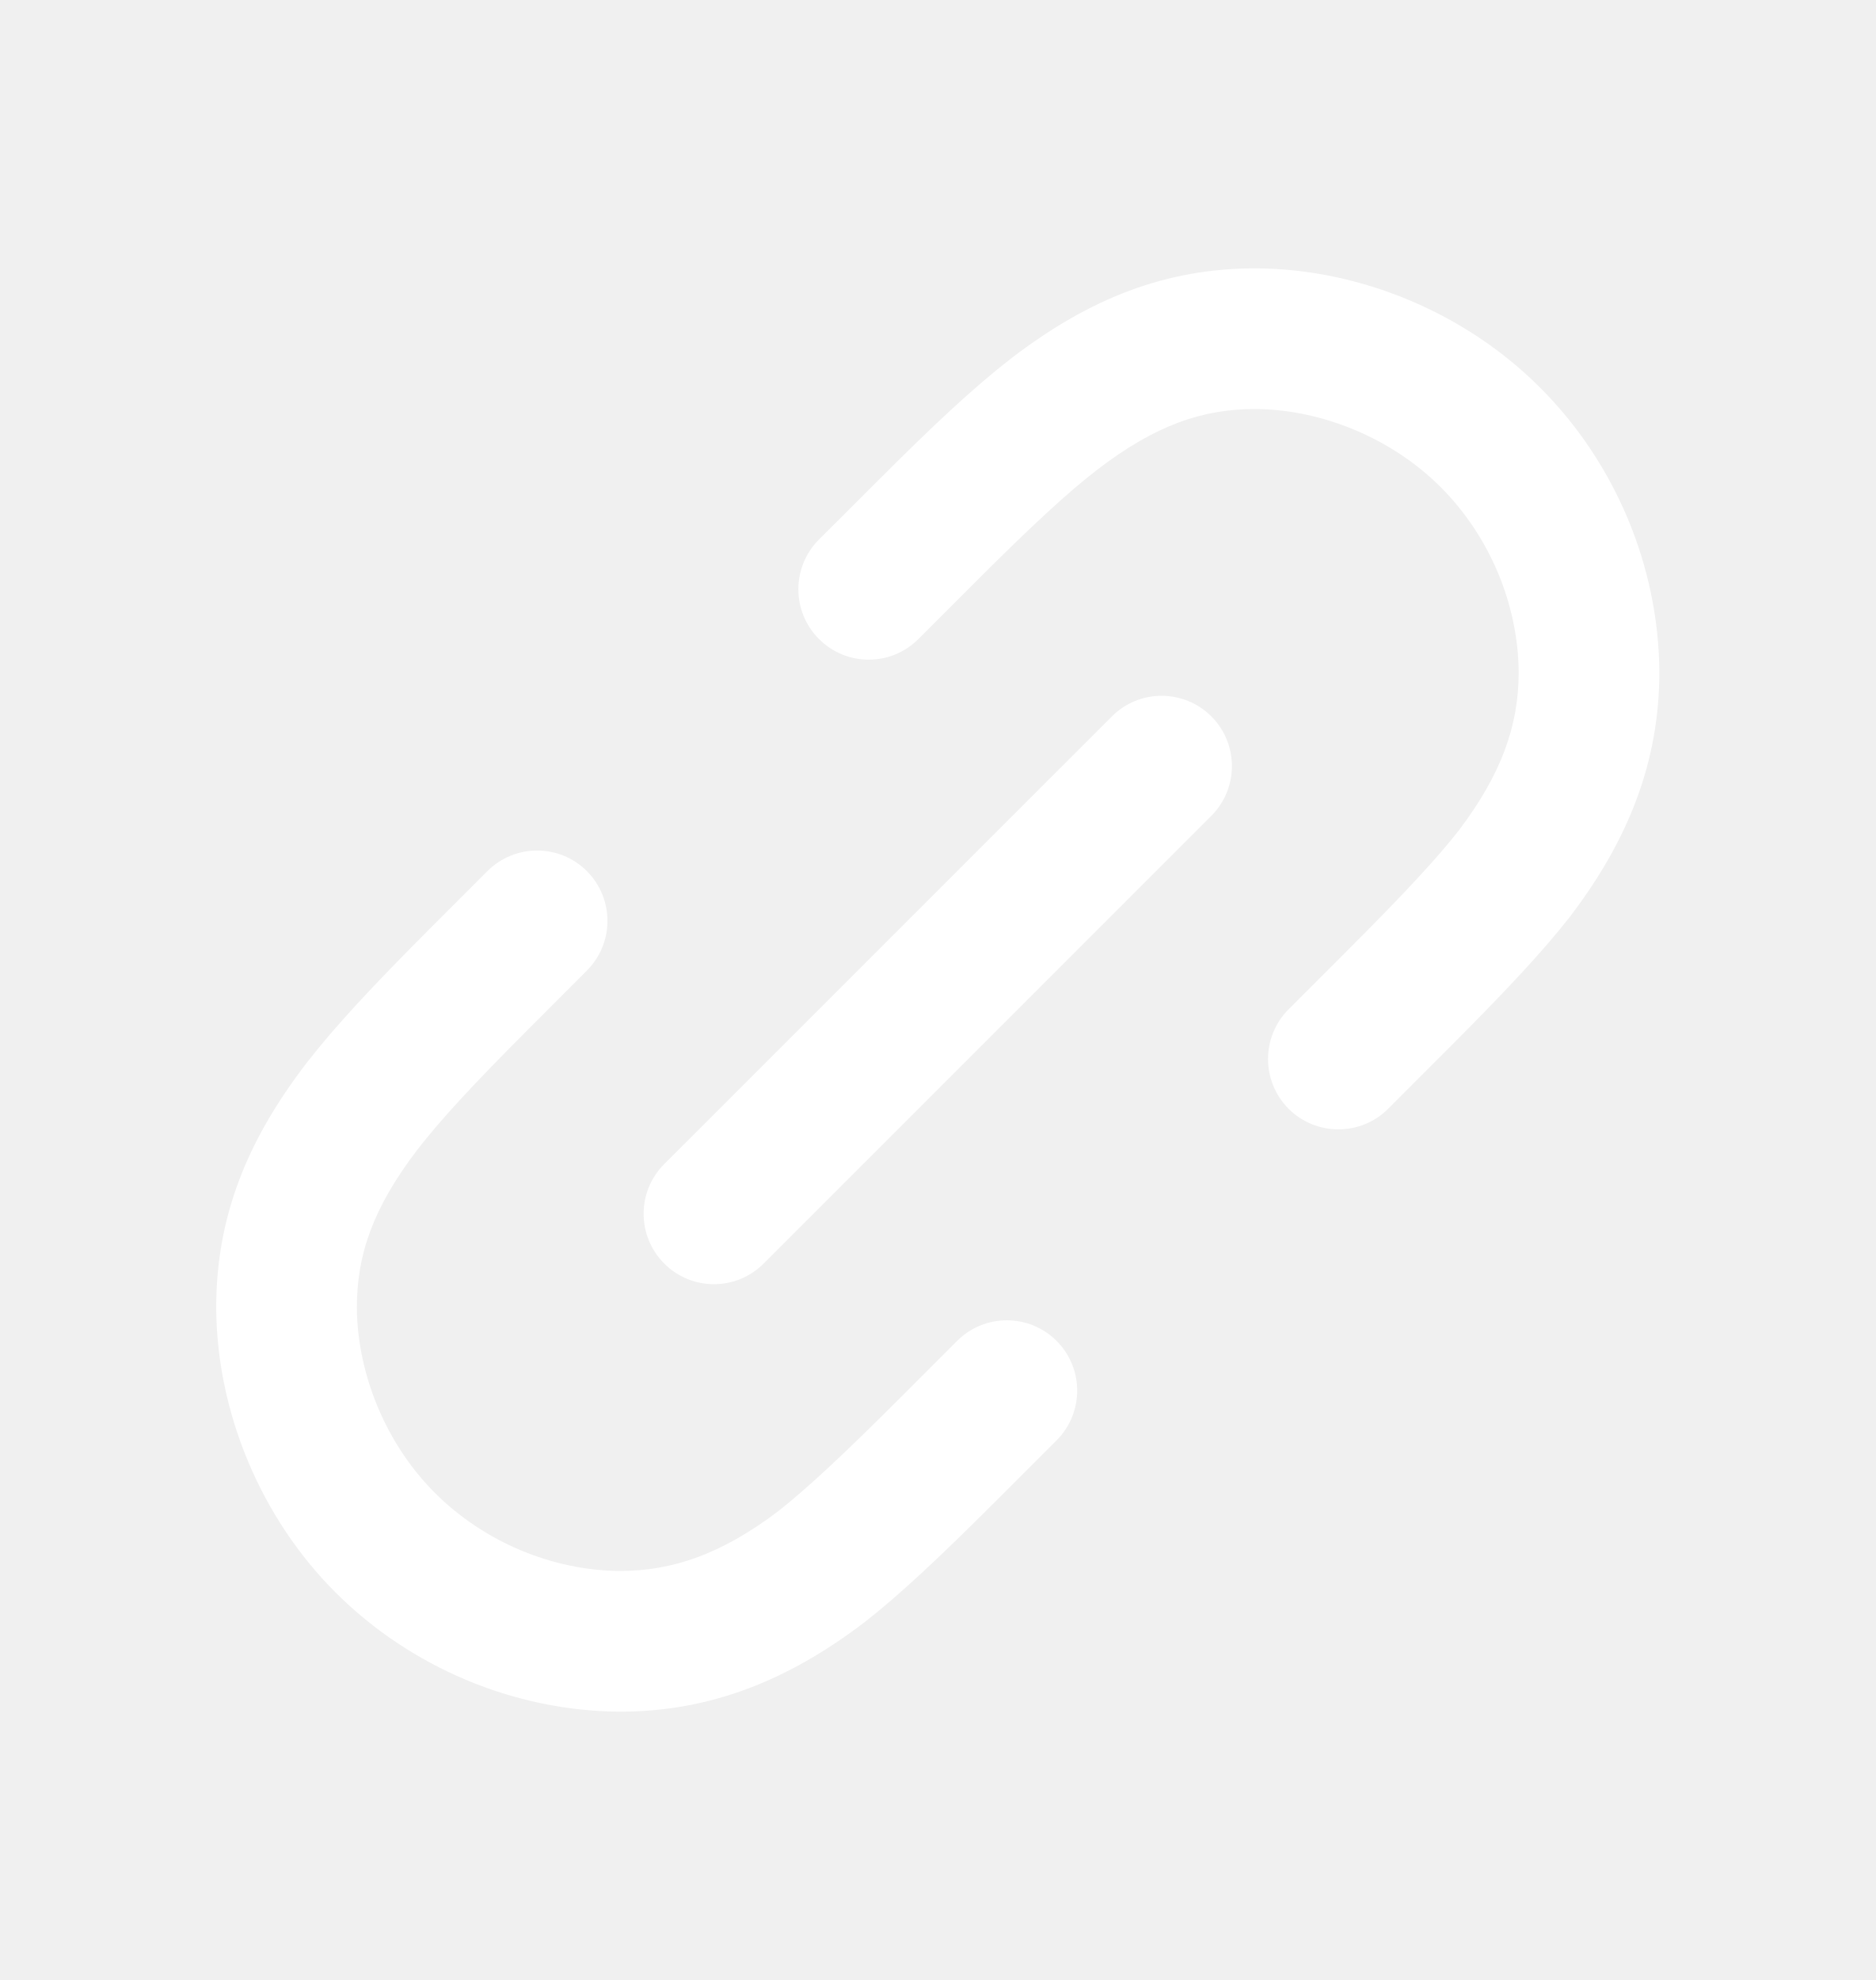
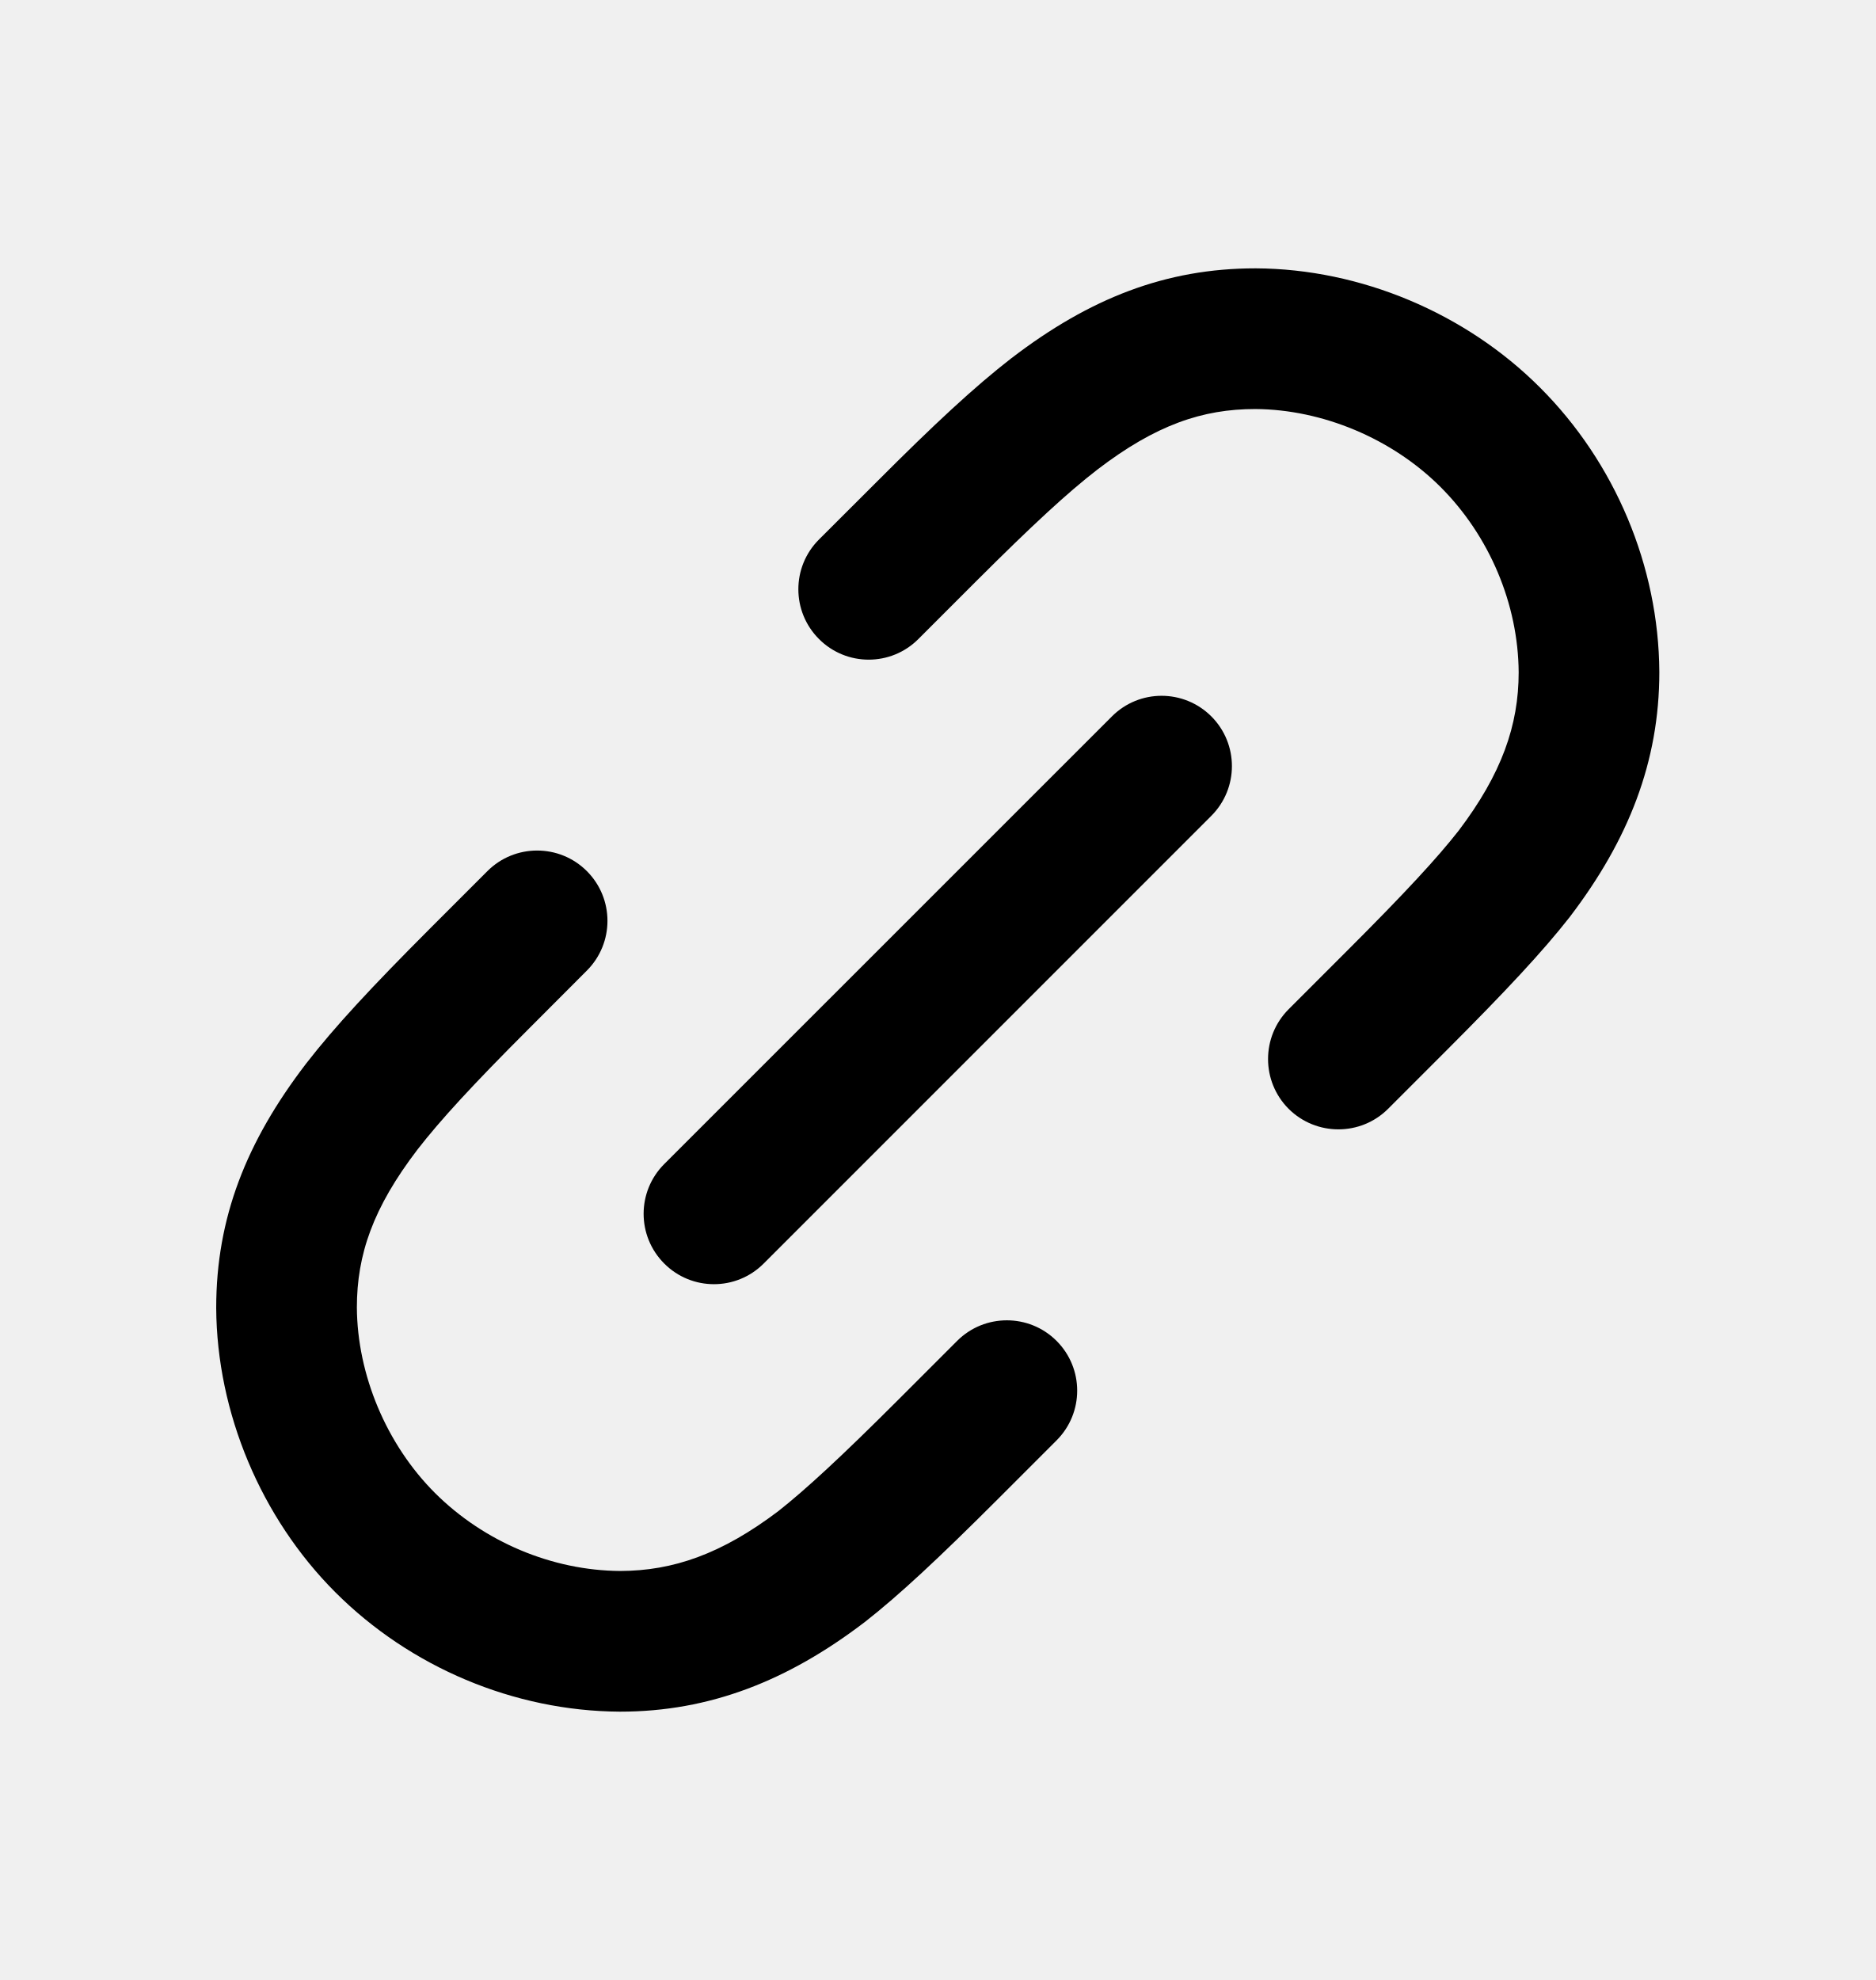
<svg xmlns="http://www.w3.org/2000/svg" width="18" height="19" viewBox="0 0 18 19" fill="none">
-   <path d="M12.053 2.575C13.058 2.58 14.066 3.004 14.78 3.719C15.5 4.438 15.919 5.433 15.925 6.447L15.925 6.45C15.925 7.311 15.628 8.06 15.07 8.793L15.064 8.801C14.808 9.128 14.454 9.508 13.879 10.083L13.322 10.64C13.059 10.903 12.631 10.903 12.367 10.64C12.104 10.376 12.104 9.949 12.367 9.685L12.924 9.128C13.491 8.562 13.796 8.23 13.999 7.971C14.412 7.426 14.575 6.959 14.575 6.452C14.571 5.799 14.296 5.144 13.826 4.674C13.36 4.208 12.692 3.929 12.047 3.925C11.54 3.925 11.091 4.078 10.532 4.506C10.247 4.726 9.912 5.035 9.371 5.575L8.814 6.132C8.551 6.396 8.123 6.396 7.86 6.132C7.596 5.868 7.596 5.441 7.86 5.177L8.417 4.621C8.966 4.071 9.351 3.713 9.707 3.437L9.71 3.435C10.457 2.863 11.188 2.575 12.049 2.575L12.053 2.575Z" fill="white" />
-   <path d="M11.625 6.874C11.889 7.138 11.889 7.565 11.625 7.829L7.329 12.125C7.066 12.389 6.638 12.389 6.375 12.125C6.111 11.861 6.111 11.434 6.375 11.17L10.671 6.875C10.934 6.611 11.361 6.611 11.625 6.874Z" fill="white" />
-   <path d="M5.632 8.359C5.896 8.623 5.896 9.05 5.632 9.314L5.076 9.871C4.535 10.412 4.227 10.747 4.006 11.032C3.579 11.591 3.425 12.04 3.425 12.547C3.429 13.192 3.708 13.86 4.174 14.326C4.645 14.796 5.299 15.071 5.952 15.075C6.46 15.074 6.927 14.912 7.472 14.499C7.73 14.295 8.062 13.991 8.629 13.424L9.186 12.867C9.449 12.604 9.877 12.604 10.14 12.867C10.404 13.131 10.404 13.558 10.14 13.822L9.583 14.379C9.008 14.954 8.628 15.308 8.301 15.564L8.293 15.57C7.56 16.128 6.812 16.425 5.951 16.425L5.947 16.425C4.933 16.419 3.938 15.999 3.219 15.28C2.505 14.566 2.081 13.557 2.075 12.553L2.075 12.549C2.075 11.687 2.364 10.956 2.935 10.21L2.938 10.206C3.213 9.851 3.572 9.466 4.121 8.916L4.678 8.359C4.941 8.096 5.369 8.096 5.632 8.359Z" fill="white" />
+   <path d="M12.053 2.575C13.058 2.58 14.066 3.004 14.78 3.719C15.5 4.438 15.919 5.433 15.925 6.447L15.925 6.45C15.925 7.311 15.628 8.06 15.07 8.793L15.064 8.801C14.808 9.128 14.454 9.508 13.879 10.083L13.322 10.64C13.059 10.903 12.631 10.903 12.367 10.64C12.104 10.376 12.104 9.949 12.367 9.685L12.924 9.128C13.491 8.562 13.796 8.23 13.999 7.971C14.412 7.426 14.575 6.959 14.575 6.452C14.571 5.799 14.296 5.144 13.826 4.674C13.36 4.208 12.692 3.929 12.047 3.925C11.54 3.925 11.091 4.078 10.532 4.506C10.247 4.726 9.912 5.035 9.371 5.575L8.814 6.132C8.551 6.396 8.123 6.396 7.86 6.132C7.596 5.868 7.596 5.441 7.86 5.177L8.417 4.621C8.966 4.071 9.351 3.713 9.707 3.437L9.71 3.435C10.457 2.863 11.188 2.575 12.049 2.575L12.053 2.575Z" fill="currentColor" />
+   <path d="M11.625 6.874C11.889 7.138 11.889 7.565 11.625 7.829L7.329 12.125C7.066 12.389 6.638 12.389 6.375 12.125C6.111 11.861 6.111 11.434 6.375 11.17L10.671 6.875C10.934 6.611 11.361 6.611 11.625 6.874Z" fill="currentColor" />
+   <path d="M5.632 8.359C5.896 8.623 5.896 9.05 5.632 9.314L5.076 9.871C4.535 10.412 4.227 10.747 4.006 11.032C3.579 11.591 3.425 12.04 3.425 12.547C3.429 13.192 3.708 13.86 4.174 14.326C4.645 14.796 5.299 15.071 5.952 15.075C6.46 15.074 6.927 14.912 7.472 14.499C7.73 14.295 8.062 13.991 8.629 13.424L9.186 12.867C9.449 12.604 9.877 12.604 10.14 12.867C10.404 13.131 10.404 13.558 10.14 13.822L9.583 14.379C9.008 14.954 8.628 15.308 8.301 15.564L8.293 15.57C7.56 16.128 6.812 16.425 5.951 16.425L5.947 16.425C4.933 16.419 3.938 15.999 3.219 15.28C2.505 14.566 2.081 13.557 2.075 12.553L2.075 12.549C2.075 11.687 2.364 10.956 2.935 10.21L2.938 10.206C3.213 9.851 3.572 9.466 4.121 8.916L4.678 8.359C4.941 8.096 5.369 8.096 5.632 8.359Z" fill="currentColor" />
</svg>
